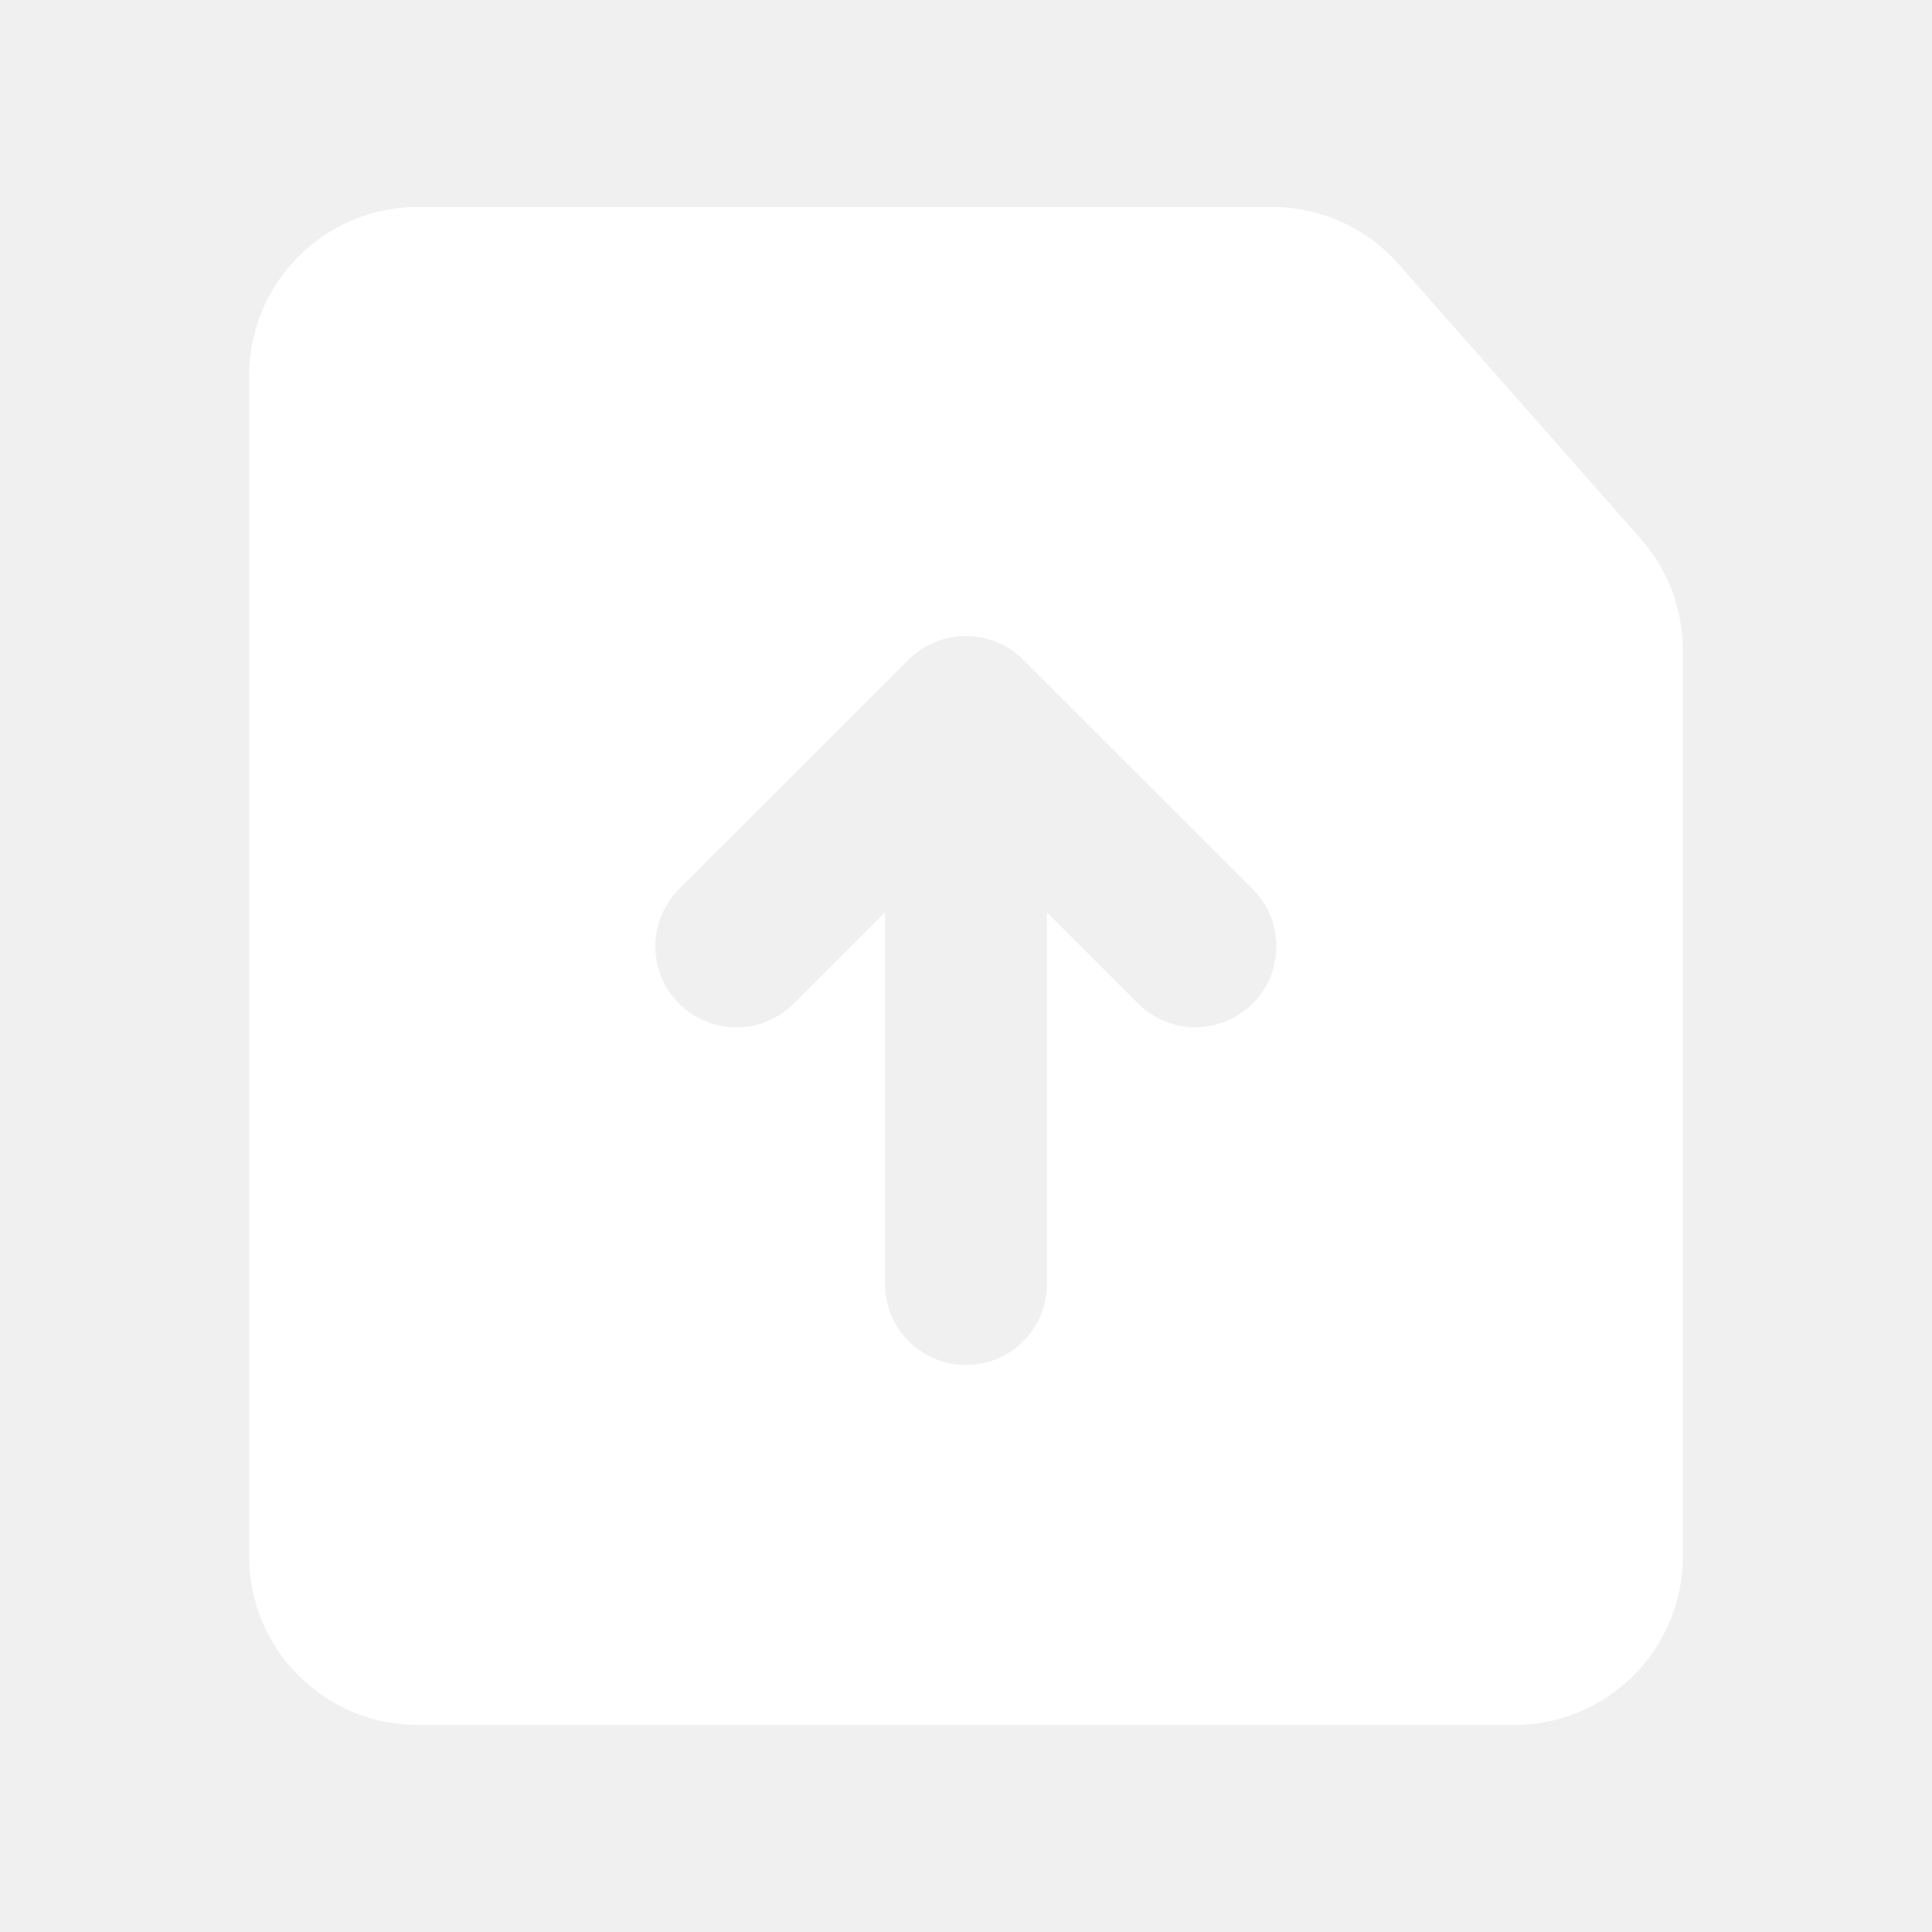
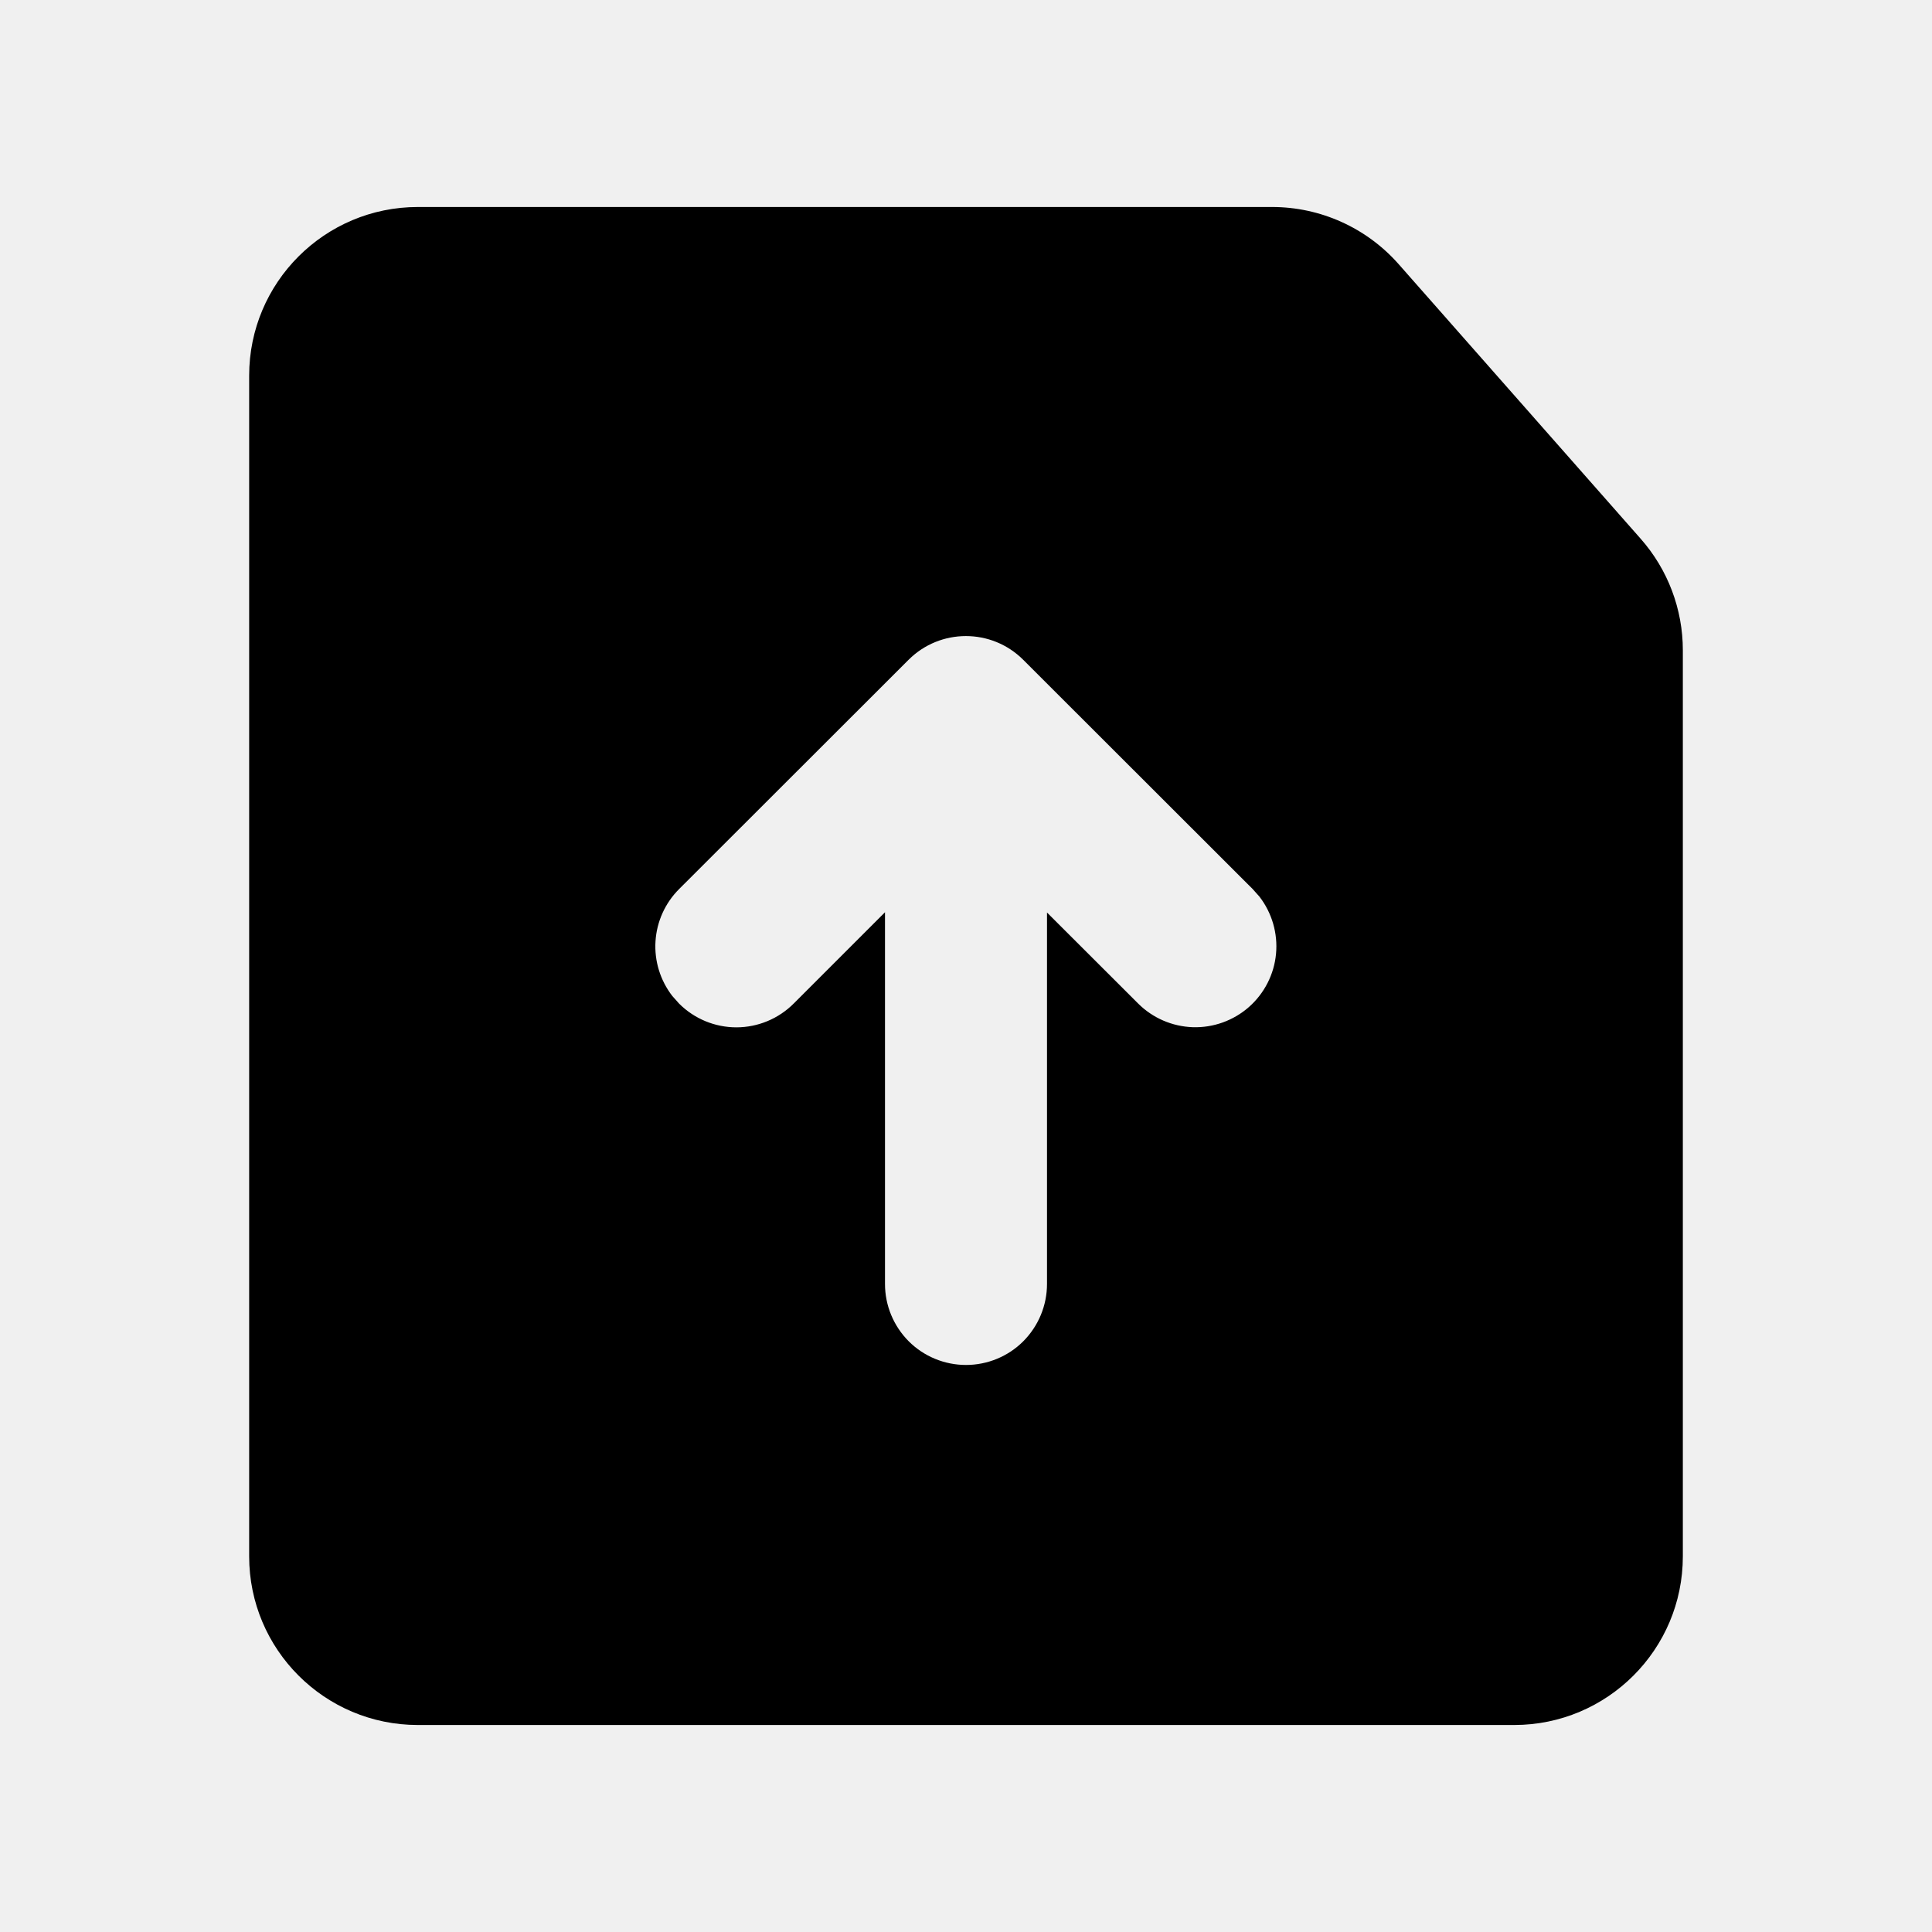
<svg xmlns="http://www.w3.org/2000/svg" width="28" height="28" viewBox="0 0 28 28" fill="none">
-   <path d="M18.436 3C19.138 3 19.806 3.302 20.27 3.828L23.778 7.808C24.172 8.254 24.389 8.829 24.389 9.424V22.556C24.389 23.906 23.294 25 21.944 25H6.056C4.706 25 3.611 23.906 3.611 22.556V5.444C3.611 4.094 4.706 3 6.056 3H18.436ZM14.829 9.562C14.37 9.104 13.627 9.104 13.168 9.562L9.842 12.885C9.64 13.087 9.518 13.356 9.5 13.642C9.482 13.927 9.569 14.209 9.744 14.435L9.842 14.545C10.062 14.765 10.361 14.889 10.672 14.889C10.983 14.889 11.282 14.765 11.502 14.545L12.826 13.221V18.608C12.826 18.92 12.95 19.218 13.17 19.439C13.39 19.659 13.689 19.782 14 19.782C14.311 19.782 14.61 19.659 14.83 19.439C15.05 19.218 15.174 18.92 15.174 18.608V13.225L16.496 14.545C16.707 14.755 16.99 14.877 17.288 14.887C17.586 14.896 17.877 14.791 18.101 14.594C18.324 14.397 18.465 14.122 18.493 13.825C18.521 13.528 18.435 13.231 18.253 12.995L18.155 12.885L14.829 9.562Z" fill="white" />
+   <path d="M18.436 3C19.138 3 19.806 3.302 20.27 3.828L23.778 7.808C24.172 8.254 24.389 8.829 24.389 9.424V22.556C24.389 23.906 23.294 25 21.944 25H6.056C4.706 25 3.611 23.906 3.611 22.556V5.444C3.611 4.094 4.706 3 6.056 3H18.436ZM14.829 9.562C14.37 9.104 13.627 9.104 13.168 9.562L9.842 12.885C9.64 13.087 9.518 13.356 9.5 13.642C9.482 13.927 9.569 14.209 9.744 14.435L9.842 14.545C10.062 14.765 10.361 14.889 10.672 14.889C10.983 14.889 11.282 14.765 11.502 14.545L12.826 13.221V18.608C12.826 18.92 12.95 19.218 13.17 19.439C13.39 19.659 13.689 19.782 14 19.782C14.311 19.782 14.61 19.659 14.83 19.439C15.05 19.218 15.174 18.92 15.174 18.608V13.225L16.496 14.545C16.707 14.755 16.99 14.877 17.288 14.887C17.586 14.896 17.877 14.791 18.101 14.594C18.324 14.397 18.465 14.122 18.493 13.825C18.521 13.528 18.435 13.231 18.253 12.995L18.155 12.885L14.829 9.562Z" fill="currentColor" />
</svg>
